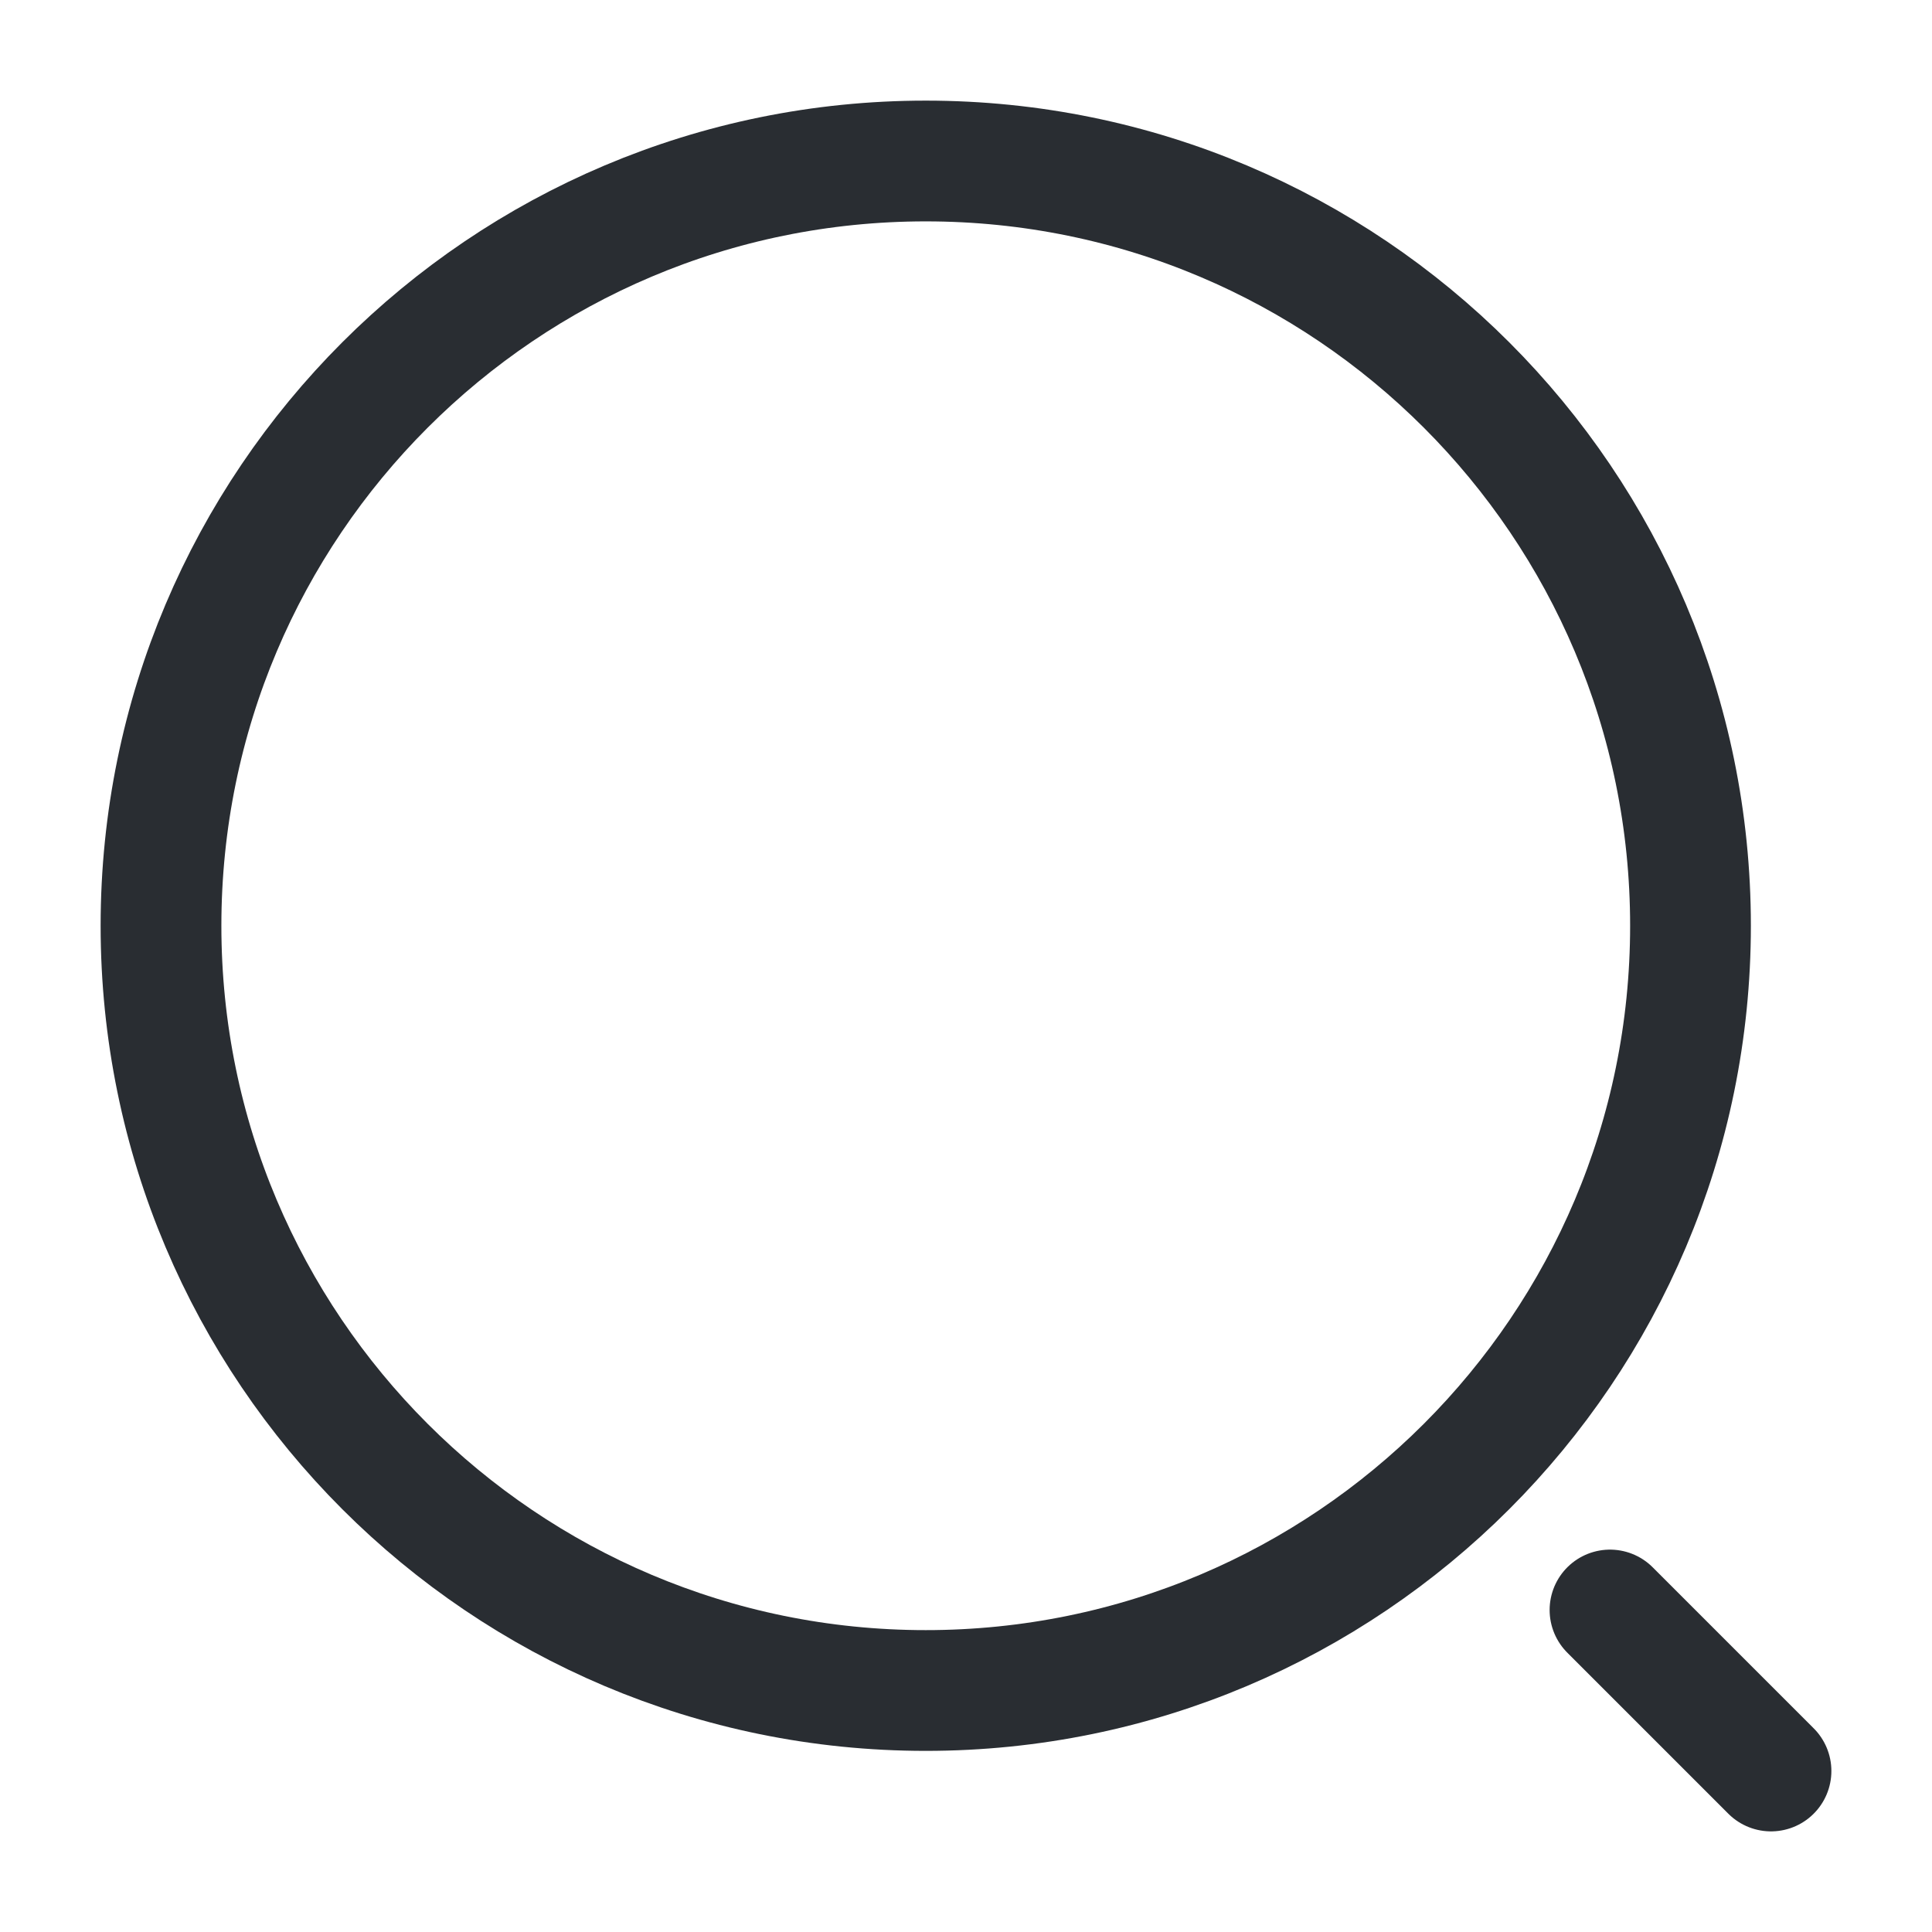
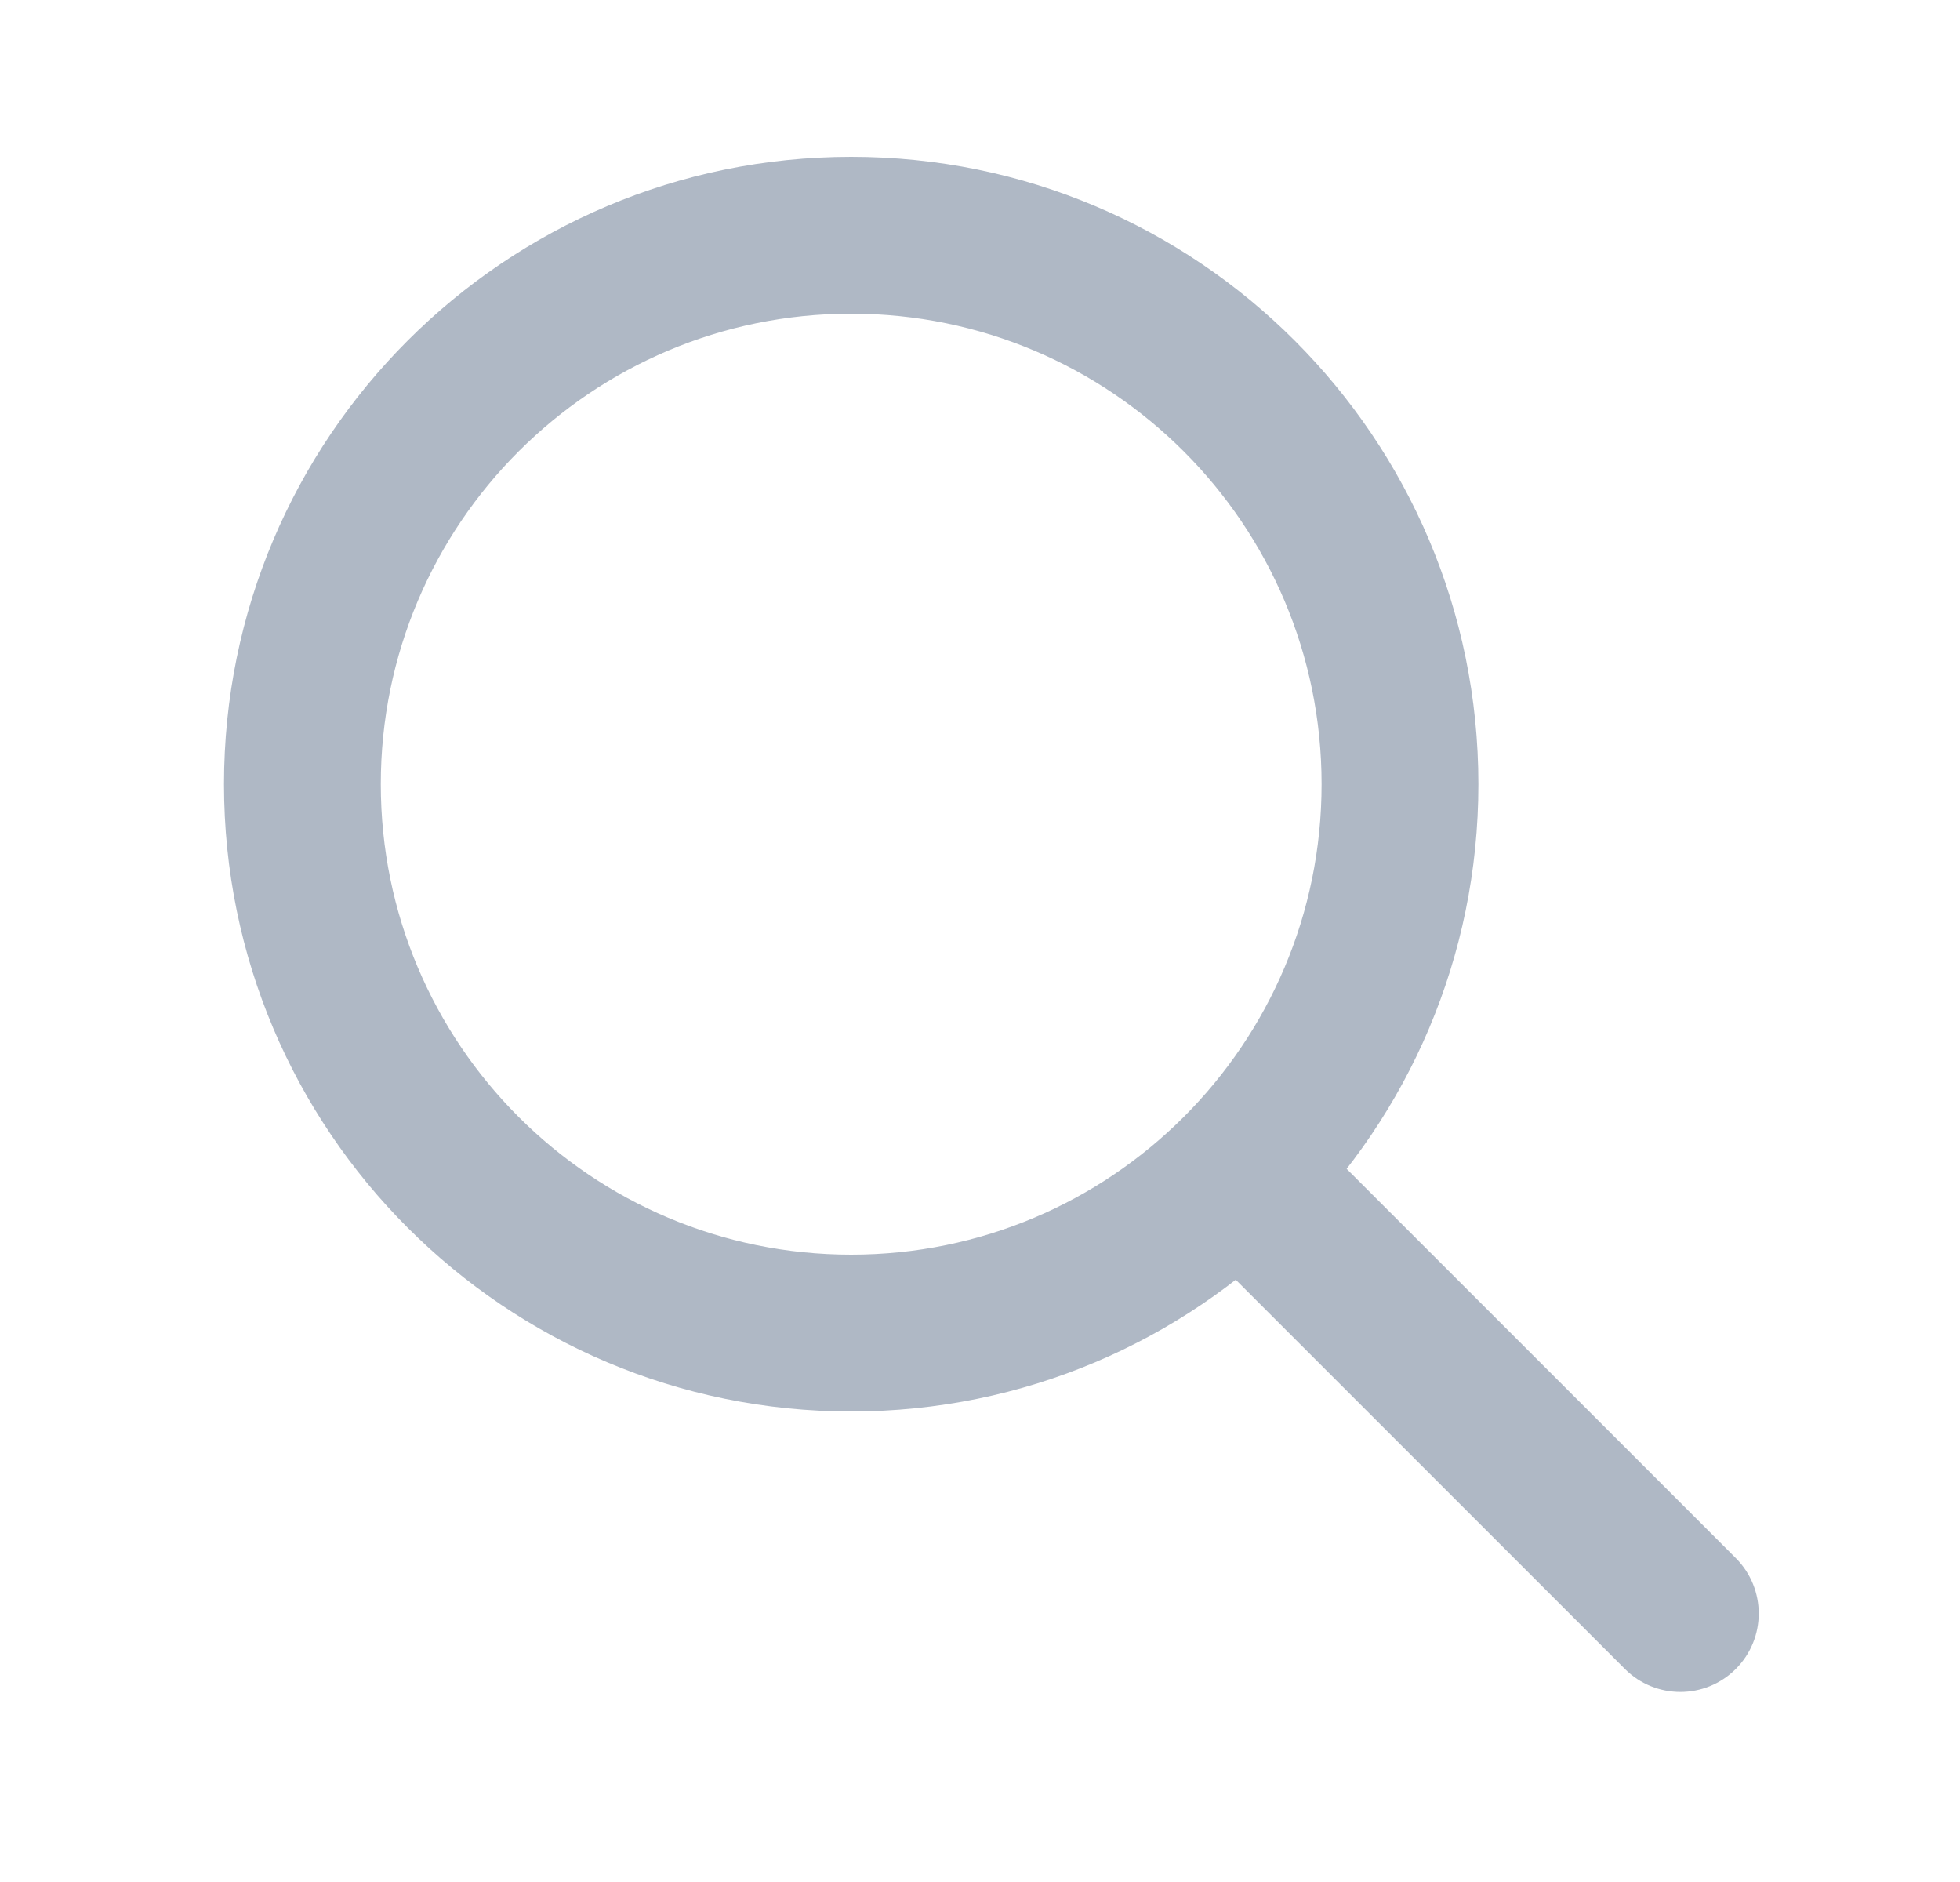
- <svg xmlns="http://www.w3.org/2000/svg" width="24" height="24" viewBox="0 0 24 24" fill="none">
-   <path d="M11.5 21C16.747 21 21 16.747 21 11.5C21 6.253 16.747 2 11.5 2C6.253 2 2 6.253 2 11.5C2 16.747 6.253 21 11.5 21Z" stroke="#292D32" stroke-width="1.5" stroke-linecap="round" stroke-linejoin="round" />
-   <path d="M22 22L20 20" stroke="#292D32" stroke-width="1.5" stroke-linecap="round" stroke-linejoin="round" />
+ <svg xmlns="http://www.w3.org/2000/svg" width="25" height="24" viewBox="0 0 25 24" fill="none">
+   <rect x="14.864" y="15.421" width="2" height="9.29" rx="1" transform="rotate(-45 14.8644 15.4214)" fill="#AFB8C5" />
+   <path fill-rule="evenodd" clip-rule="evenodd" d="M10.857 16C14.171 16 16.857 13.314 16.857 10C16.857 6.686 14.171 4 10.857 4C7.543 4 4.857 6.686 4.857 10C4.857 13.314 7.543 16 10.857 16ZM10.857 18C15.275 18 18.857 14.418 18.857 10C18.857 5.582 15.275 2 10.857 2C6.439 2 2.857 5.582 2.857 10C2.857 14.418 6.439 18 10.857 18Z" fill="#AFB8C5" />
</svg>
